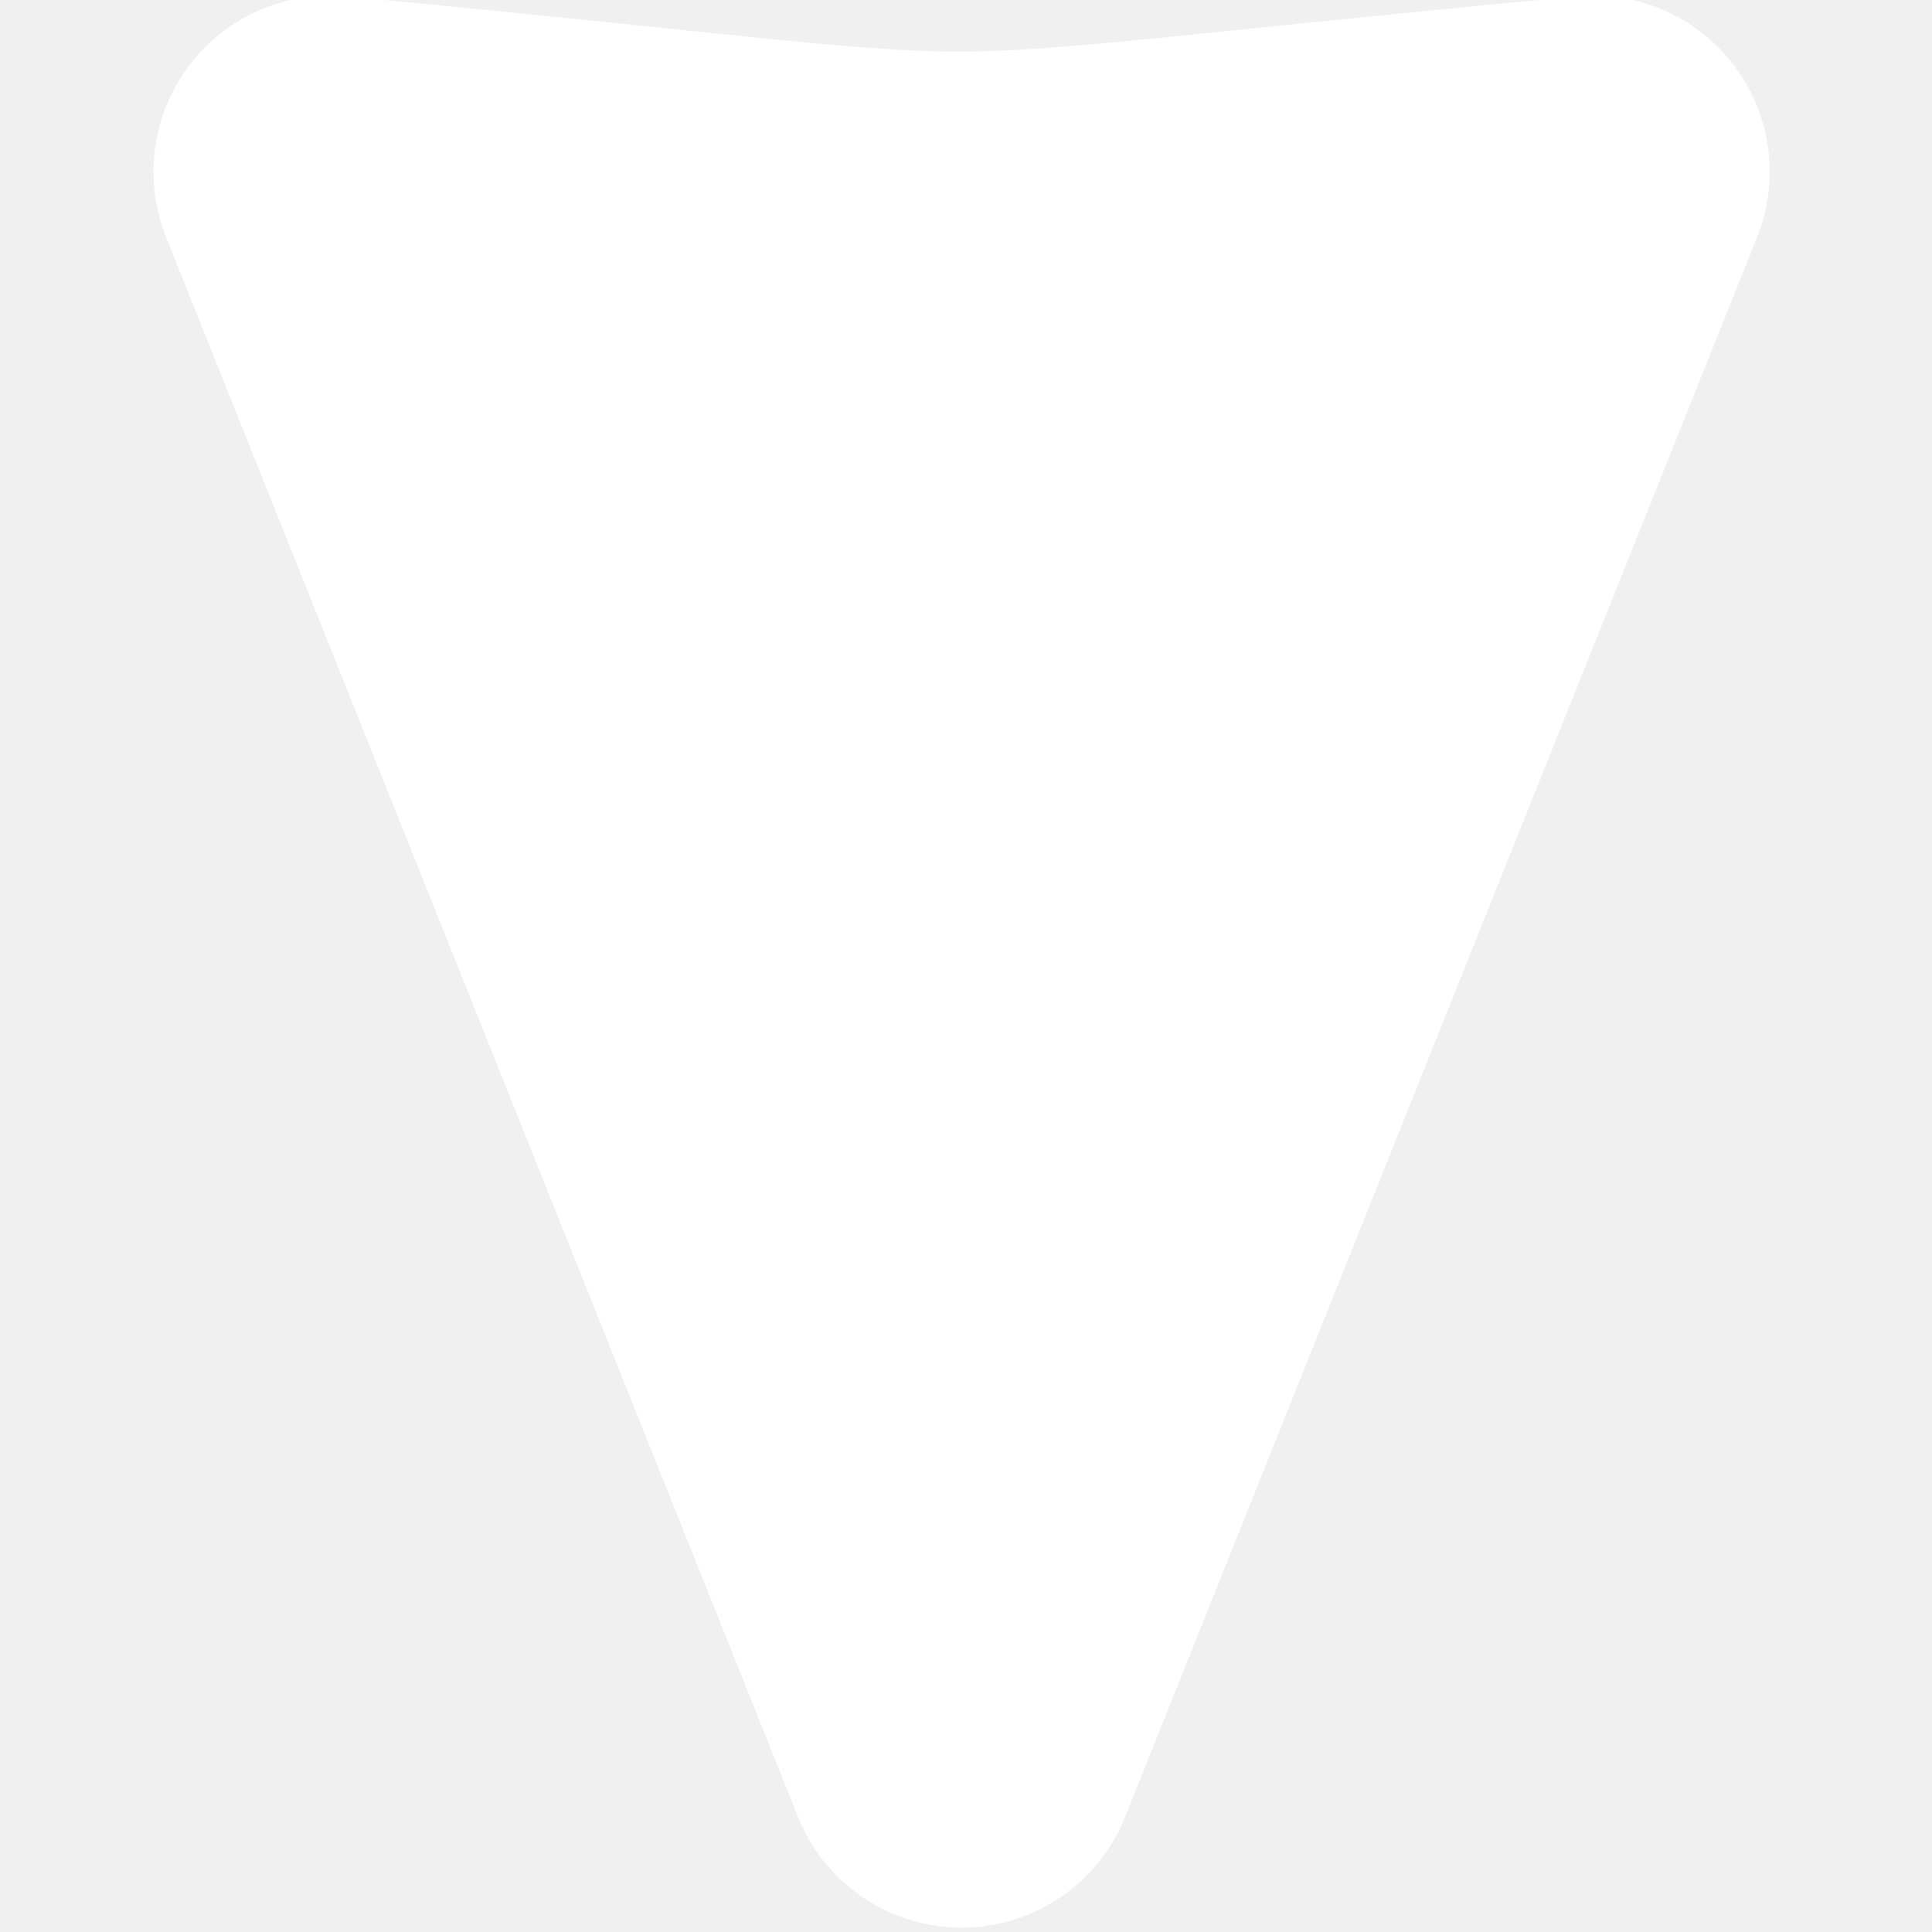
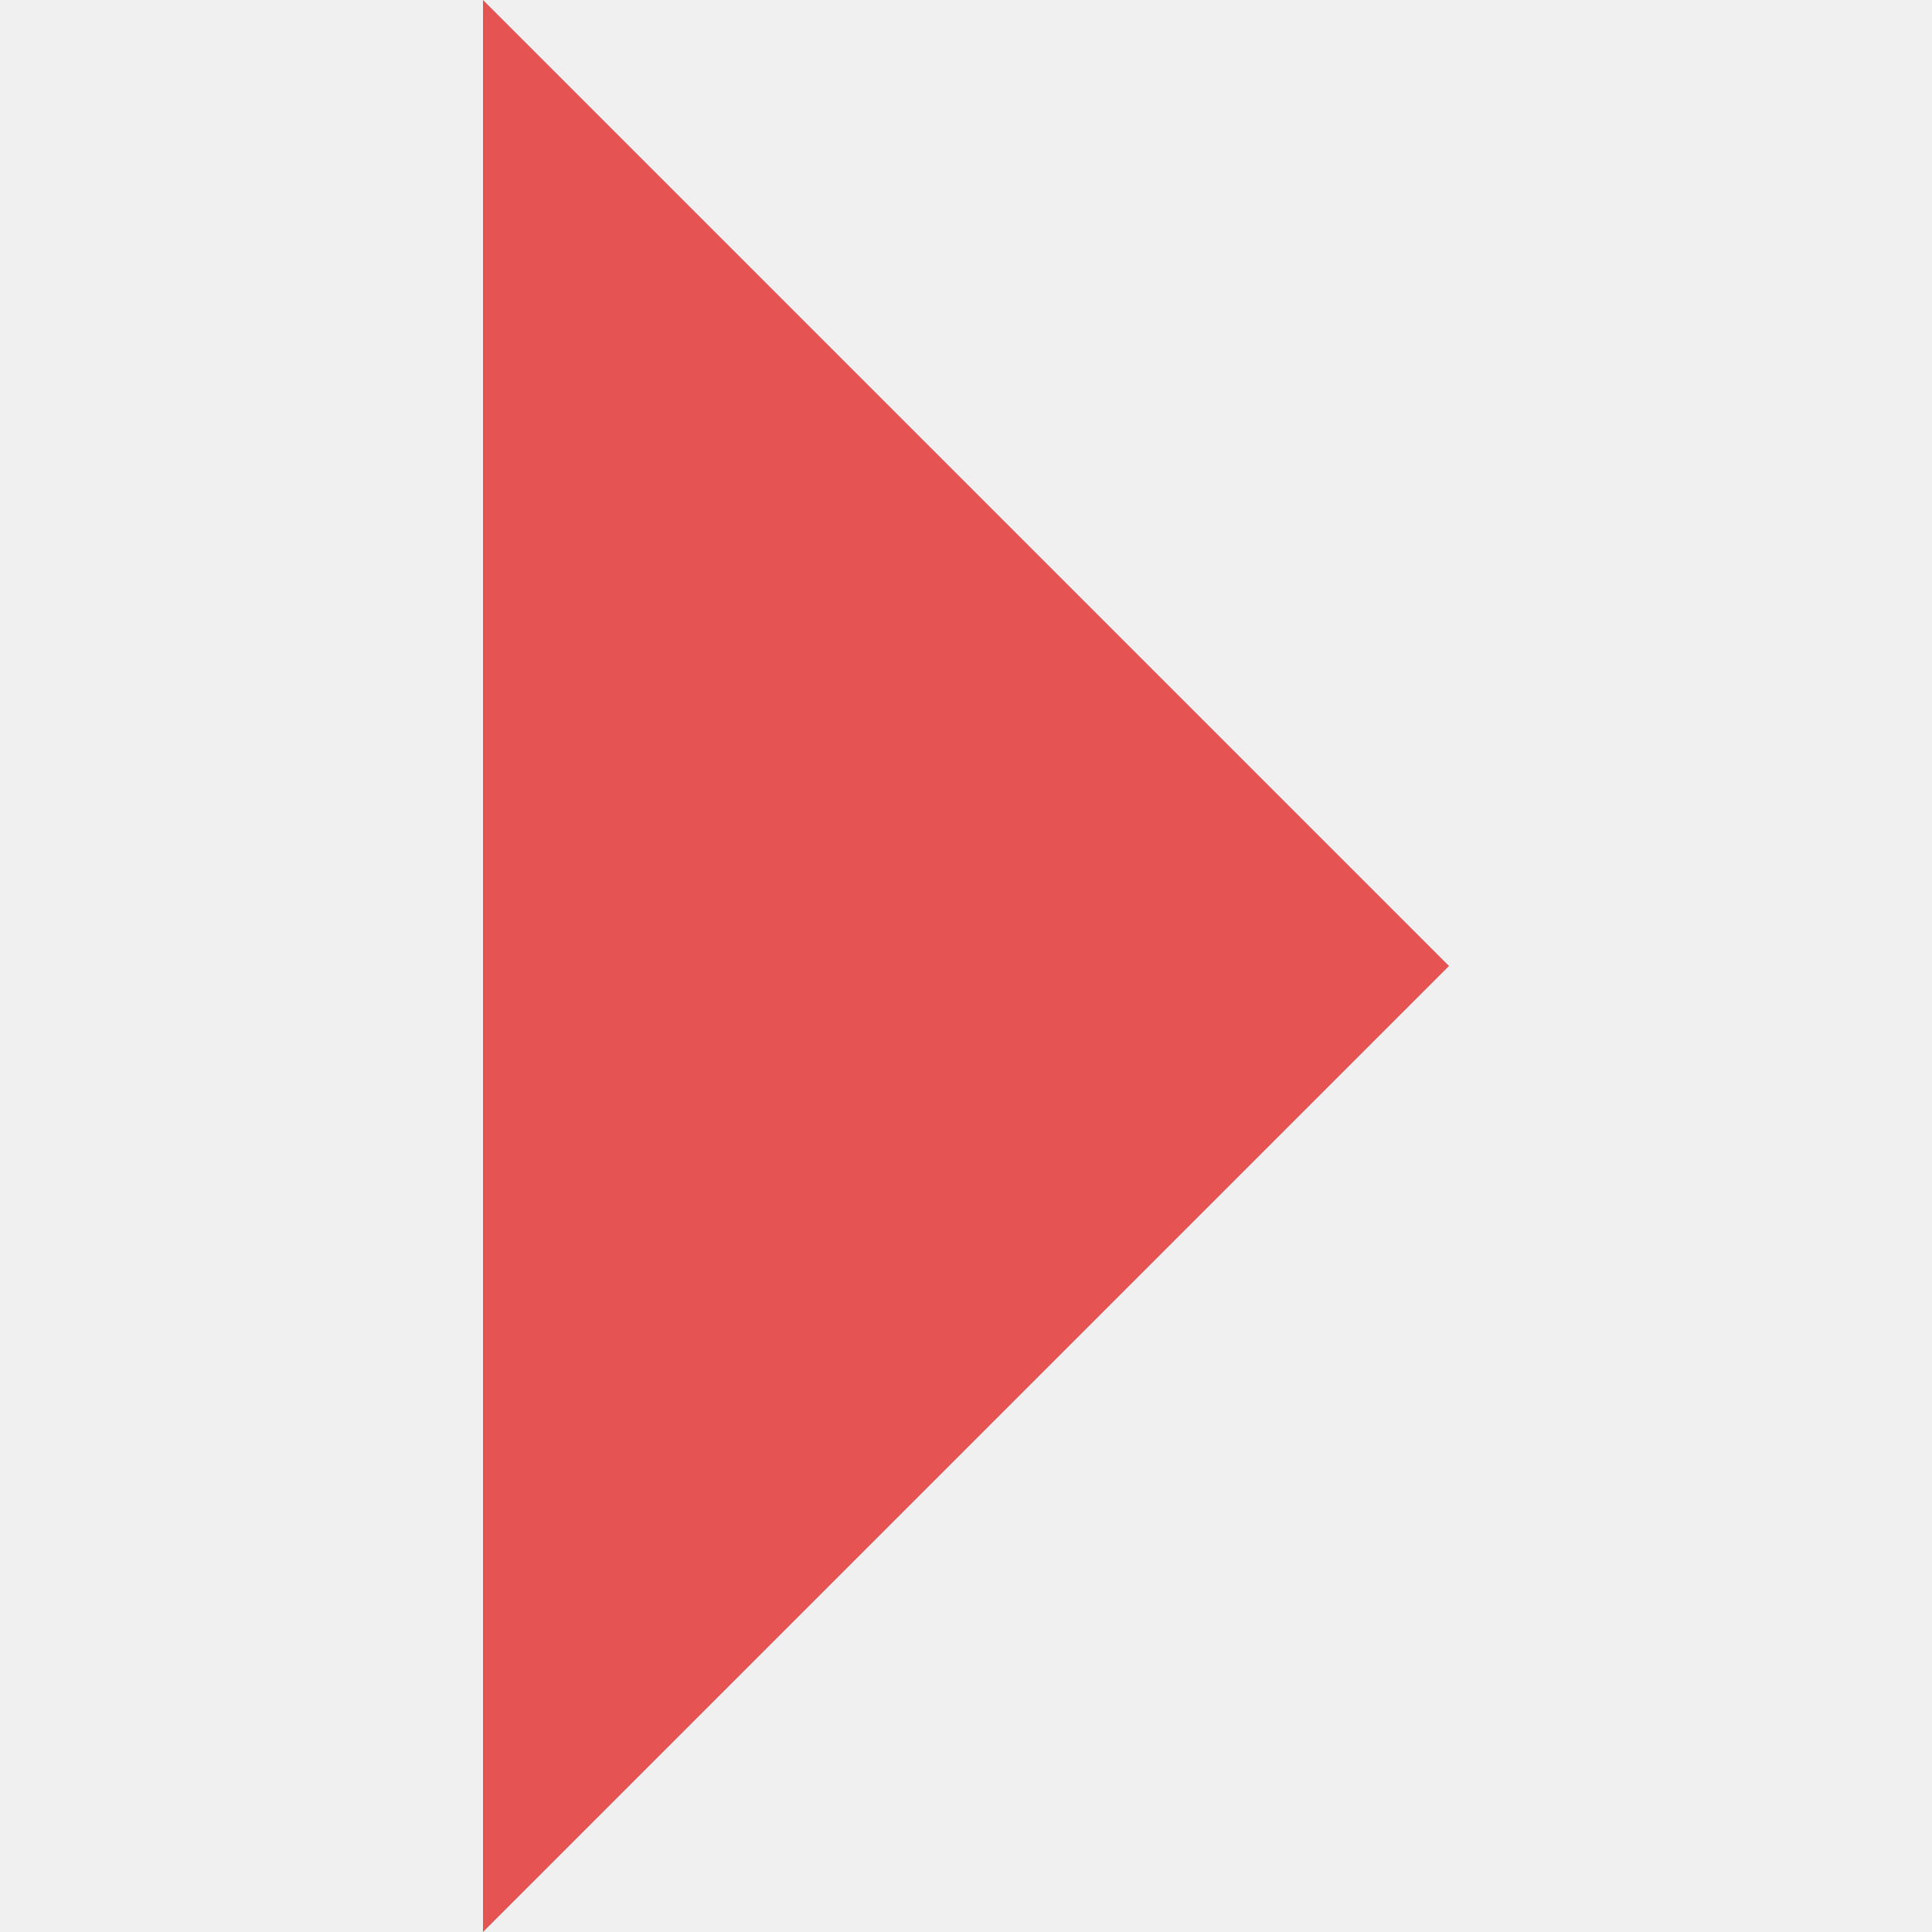
- <svg xmlns="http://www.w3.org/2000/svg" width="6.472mm" height="6.472mm" viewBox="0 0 6.472 6.472" version="1.1" id="svg5">
-   <defs id="defs2" />
-   <g id="layer1" transform="translate(-3.378802,-4.701698)">
-     <path style="fill:#ffffff;fill-opacity:1;fill-rule:evenodd;stroke:#ffffff;stroke-width:1.18;stroke-linecap:round;stroke-linejoin:round;stroke-miterlimit:3.2;stroke-dasharray:none;stroke-dashoffset:0" d="M 4.483,5.277 6.6,10.569 8.717,5.277 c -2.66,0.25 -1.602,0.25 -4.233,0 z" id="path2289" />
-   </g>
+ <svg xmlns="http://www.w3.org/2000/svg" id="Layer_1" data-name="Layer 1" viewBox="0 0 64 64">
+   <defs>
+     <style>
+       .cls-1 {
+         fill: #e55353;
+       }
+     </style>
+   </defs>
+   <polygon class="cls-1" points="16 64 16 0 48 32 16 64" />
</svg>
